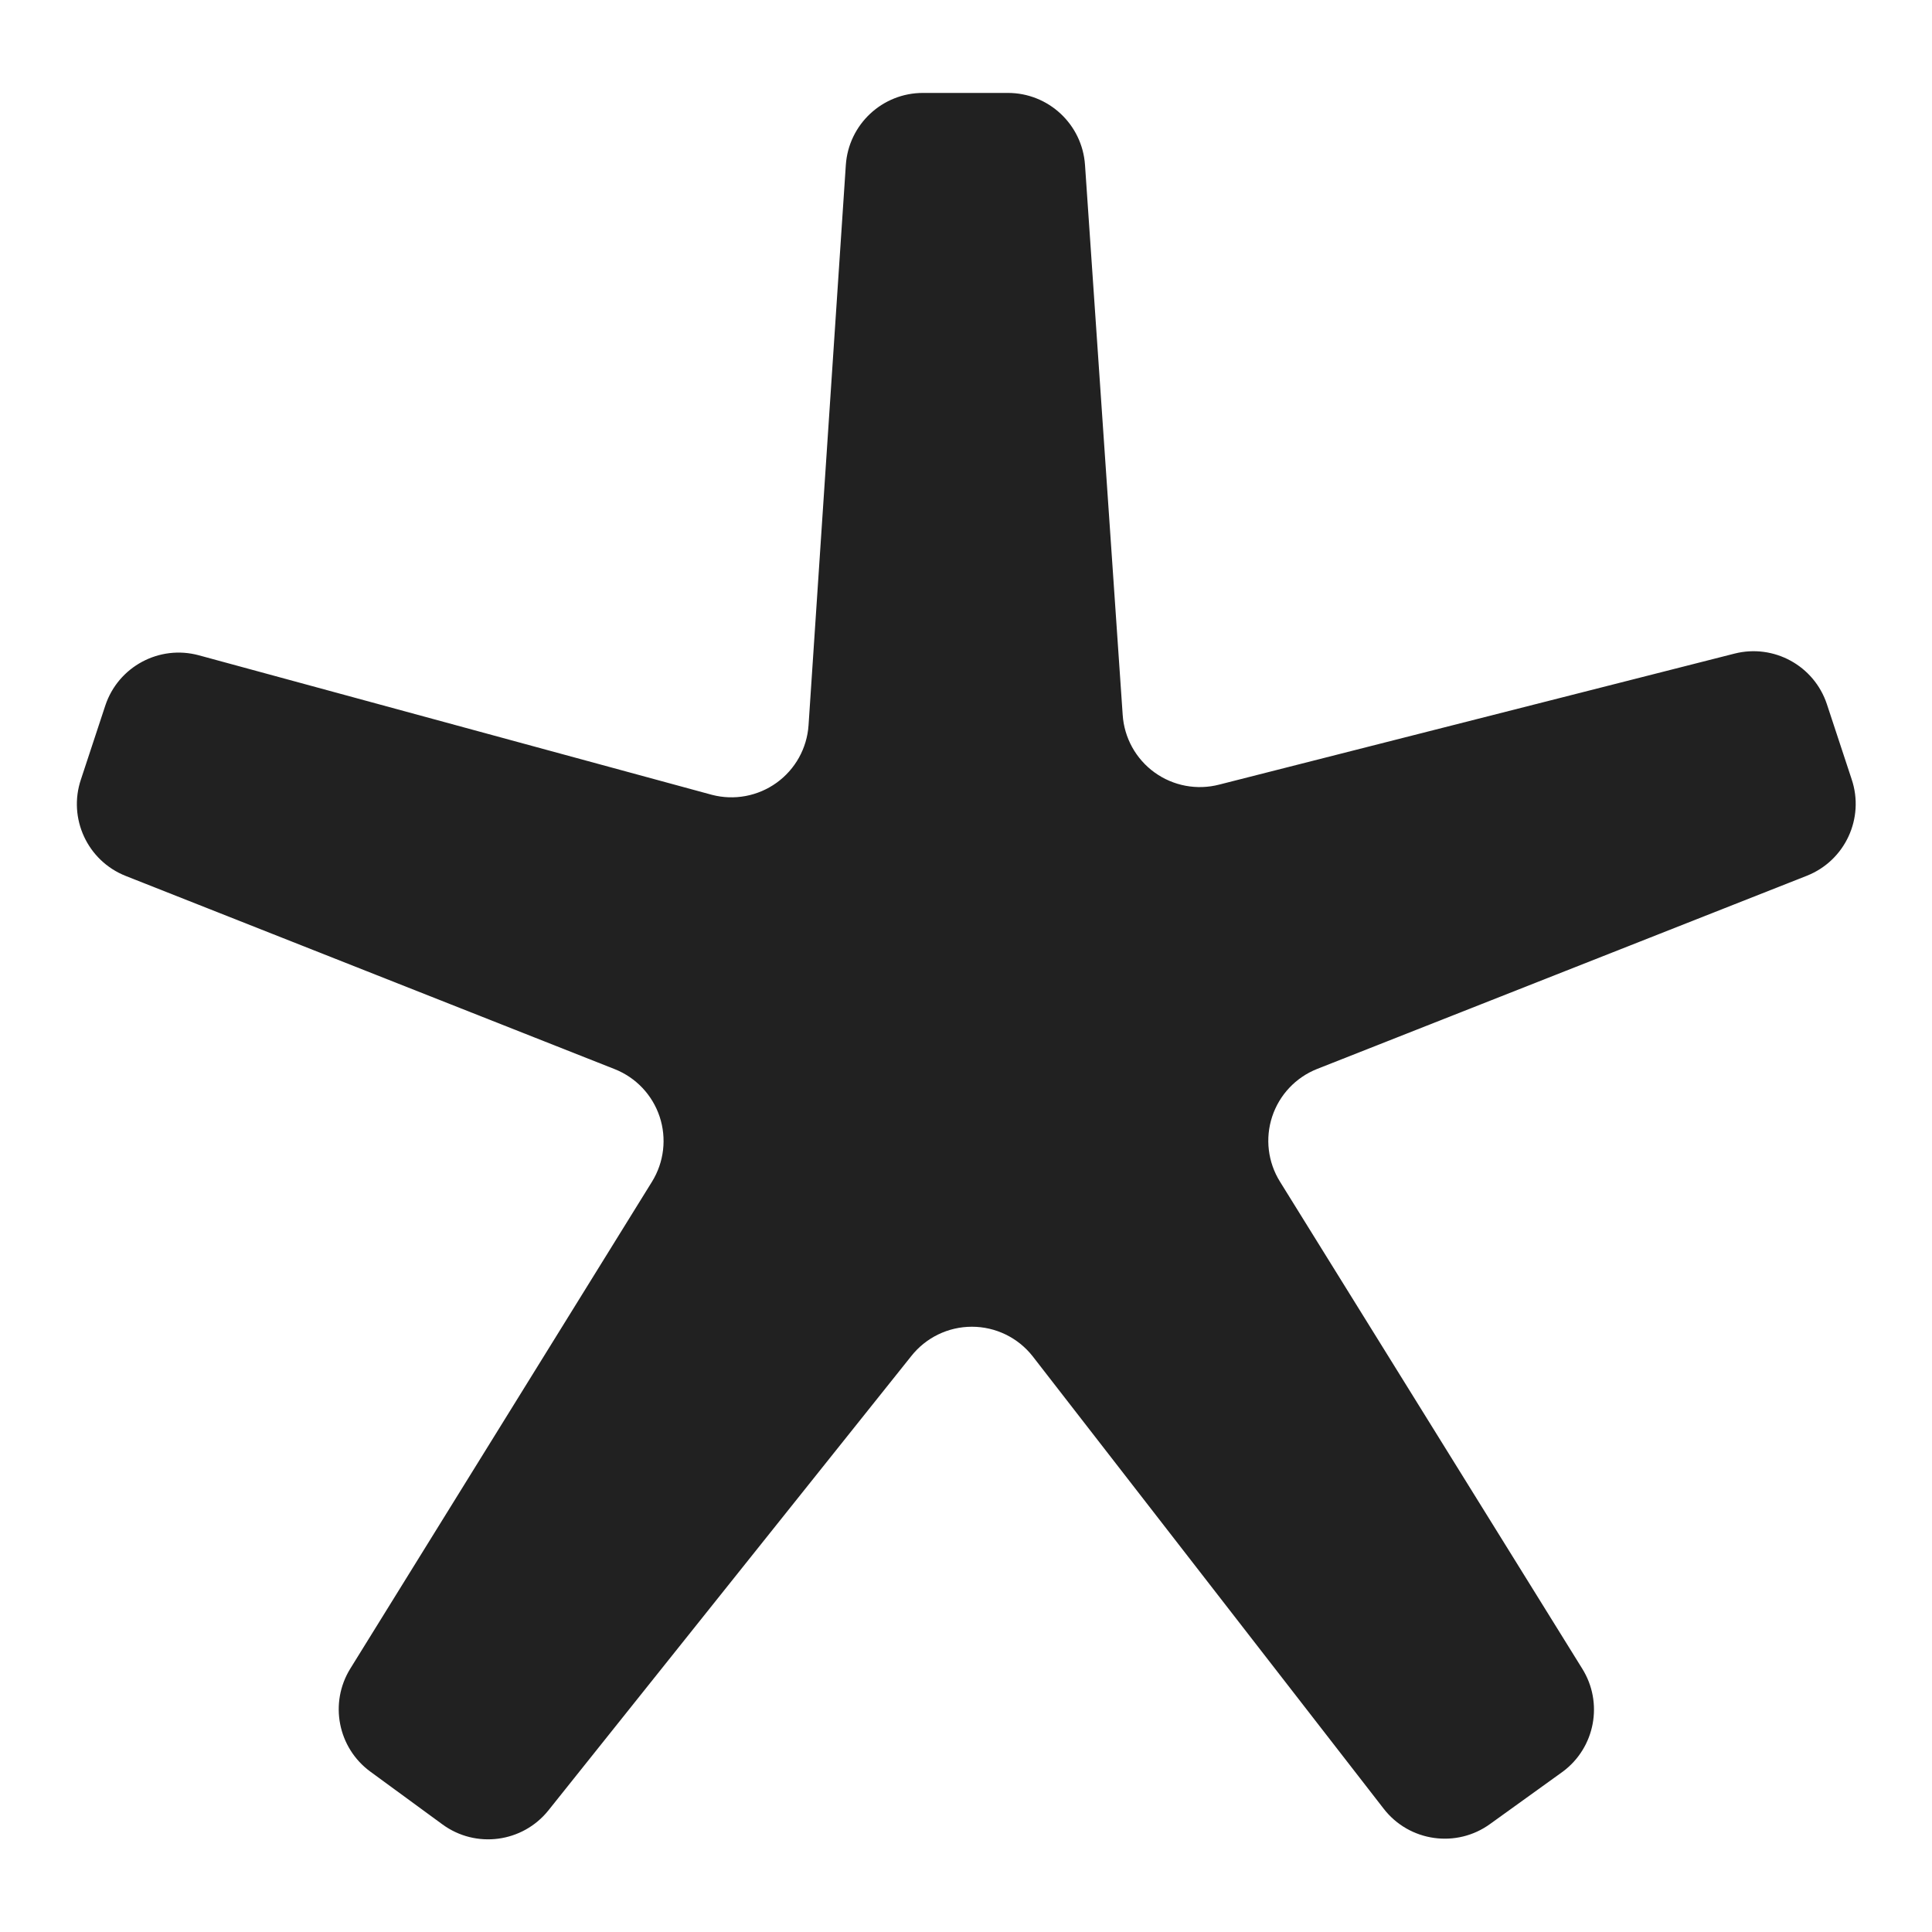
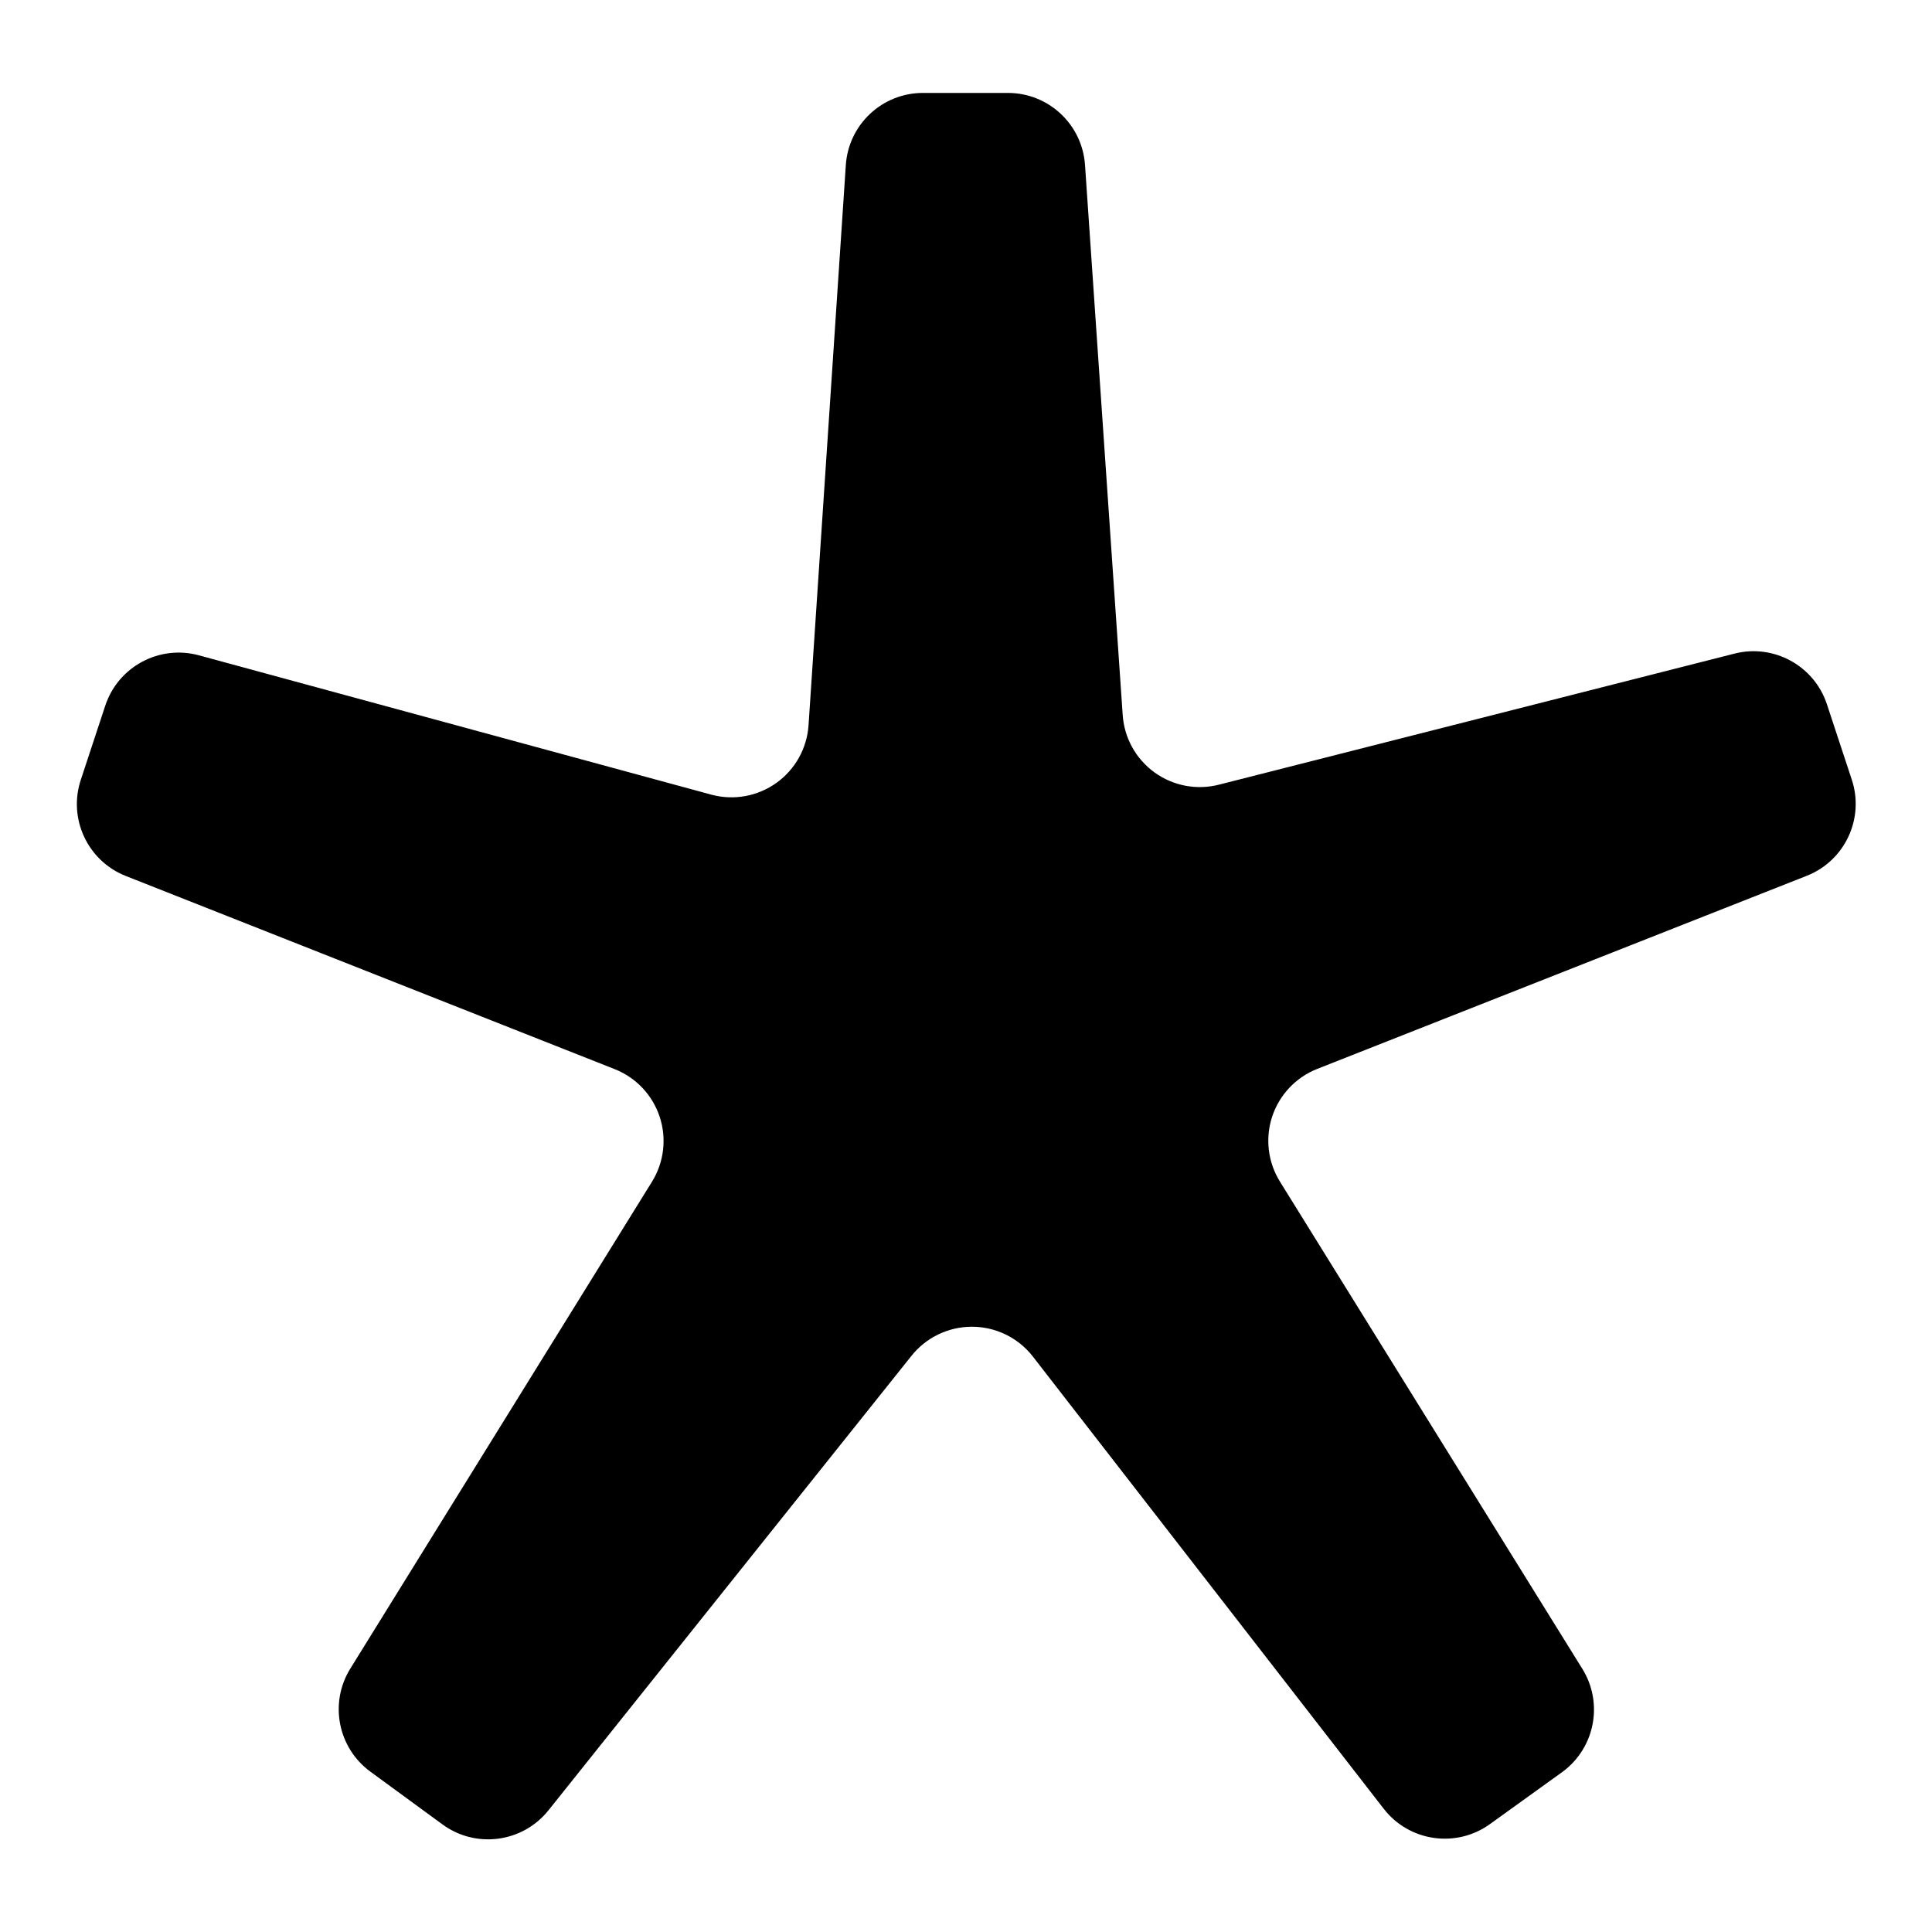
<svg xmlns="http://www.w3.org/2000/svg" class="icon" viewBox="0 0 100 100" aria-hidden="true" role="img">
-   <path d="M18.13 86.37l15.62-25.21a4 4 0 00-1.93-5.82l-25.31-10a4 4 0 01-2.32-5l1.26-3.82a4 4 0 014.85-2.6l26.55 7.22a4 4 0 005-3.6l1.93-29a4 4 0 014-3.73h4.38a4 4 0 014 3.73L58.11 37a4 4 0 005 3.61l26.67-6.78a4 4 0 014.78 2.62l1.28 3.88a4 4 0 01-2.32 5l-25.35 10a4 4 0 00-1.92 5.83l15.64 25.2a4 4 0 01-1 5.34l-3.75 2.7a4 4 0 01-5.52-.78L53.45 70.2a4 4 0 00-6.29 0L28.39 93.7a4 4 0 01-5.49.73l-3.73-2.73a4 4 0 01-1.04-5.33z" fill="#212121" />
+   <path d="M18.13 86.37l15.62-25.21a4 4 0 00-1.93-5.82l-25.31-10a4 4 0 01-2.32-5l1.26-3.82a4 4 0 014.85-2.6l26.55 7.22a4 4 0 005-3.6l1.93-29a4 4 0 014-3.73h4.38a4 4 0 014 3.73L58.11 37a4 4 0 005 3.61l26.67-6.78a4 4 0 014.78 2.62l1.28 3.88a4 4 0 01-2.32 5l-25.35 10a4 4 0 00-1.92 5.83l15.64 25.2a4 4 0 01-1 5.34l-3.75 2.7a4 4 0 01-5.52-.78L53.45 70.2a4 4 0 00-6.29 0L28.39 93.7a4 4 0 01-5.49.73l-3.73-2.73a4 4 0 01-1.04-5.33z" fill="currentColor" />
</svg>
